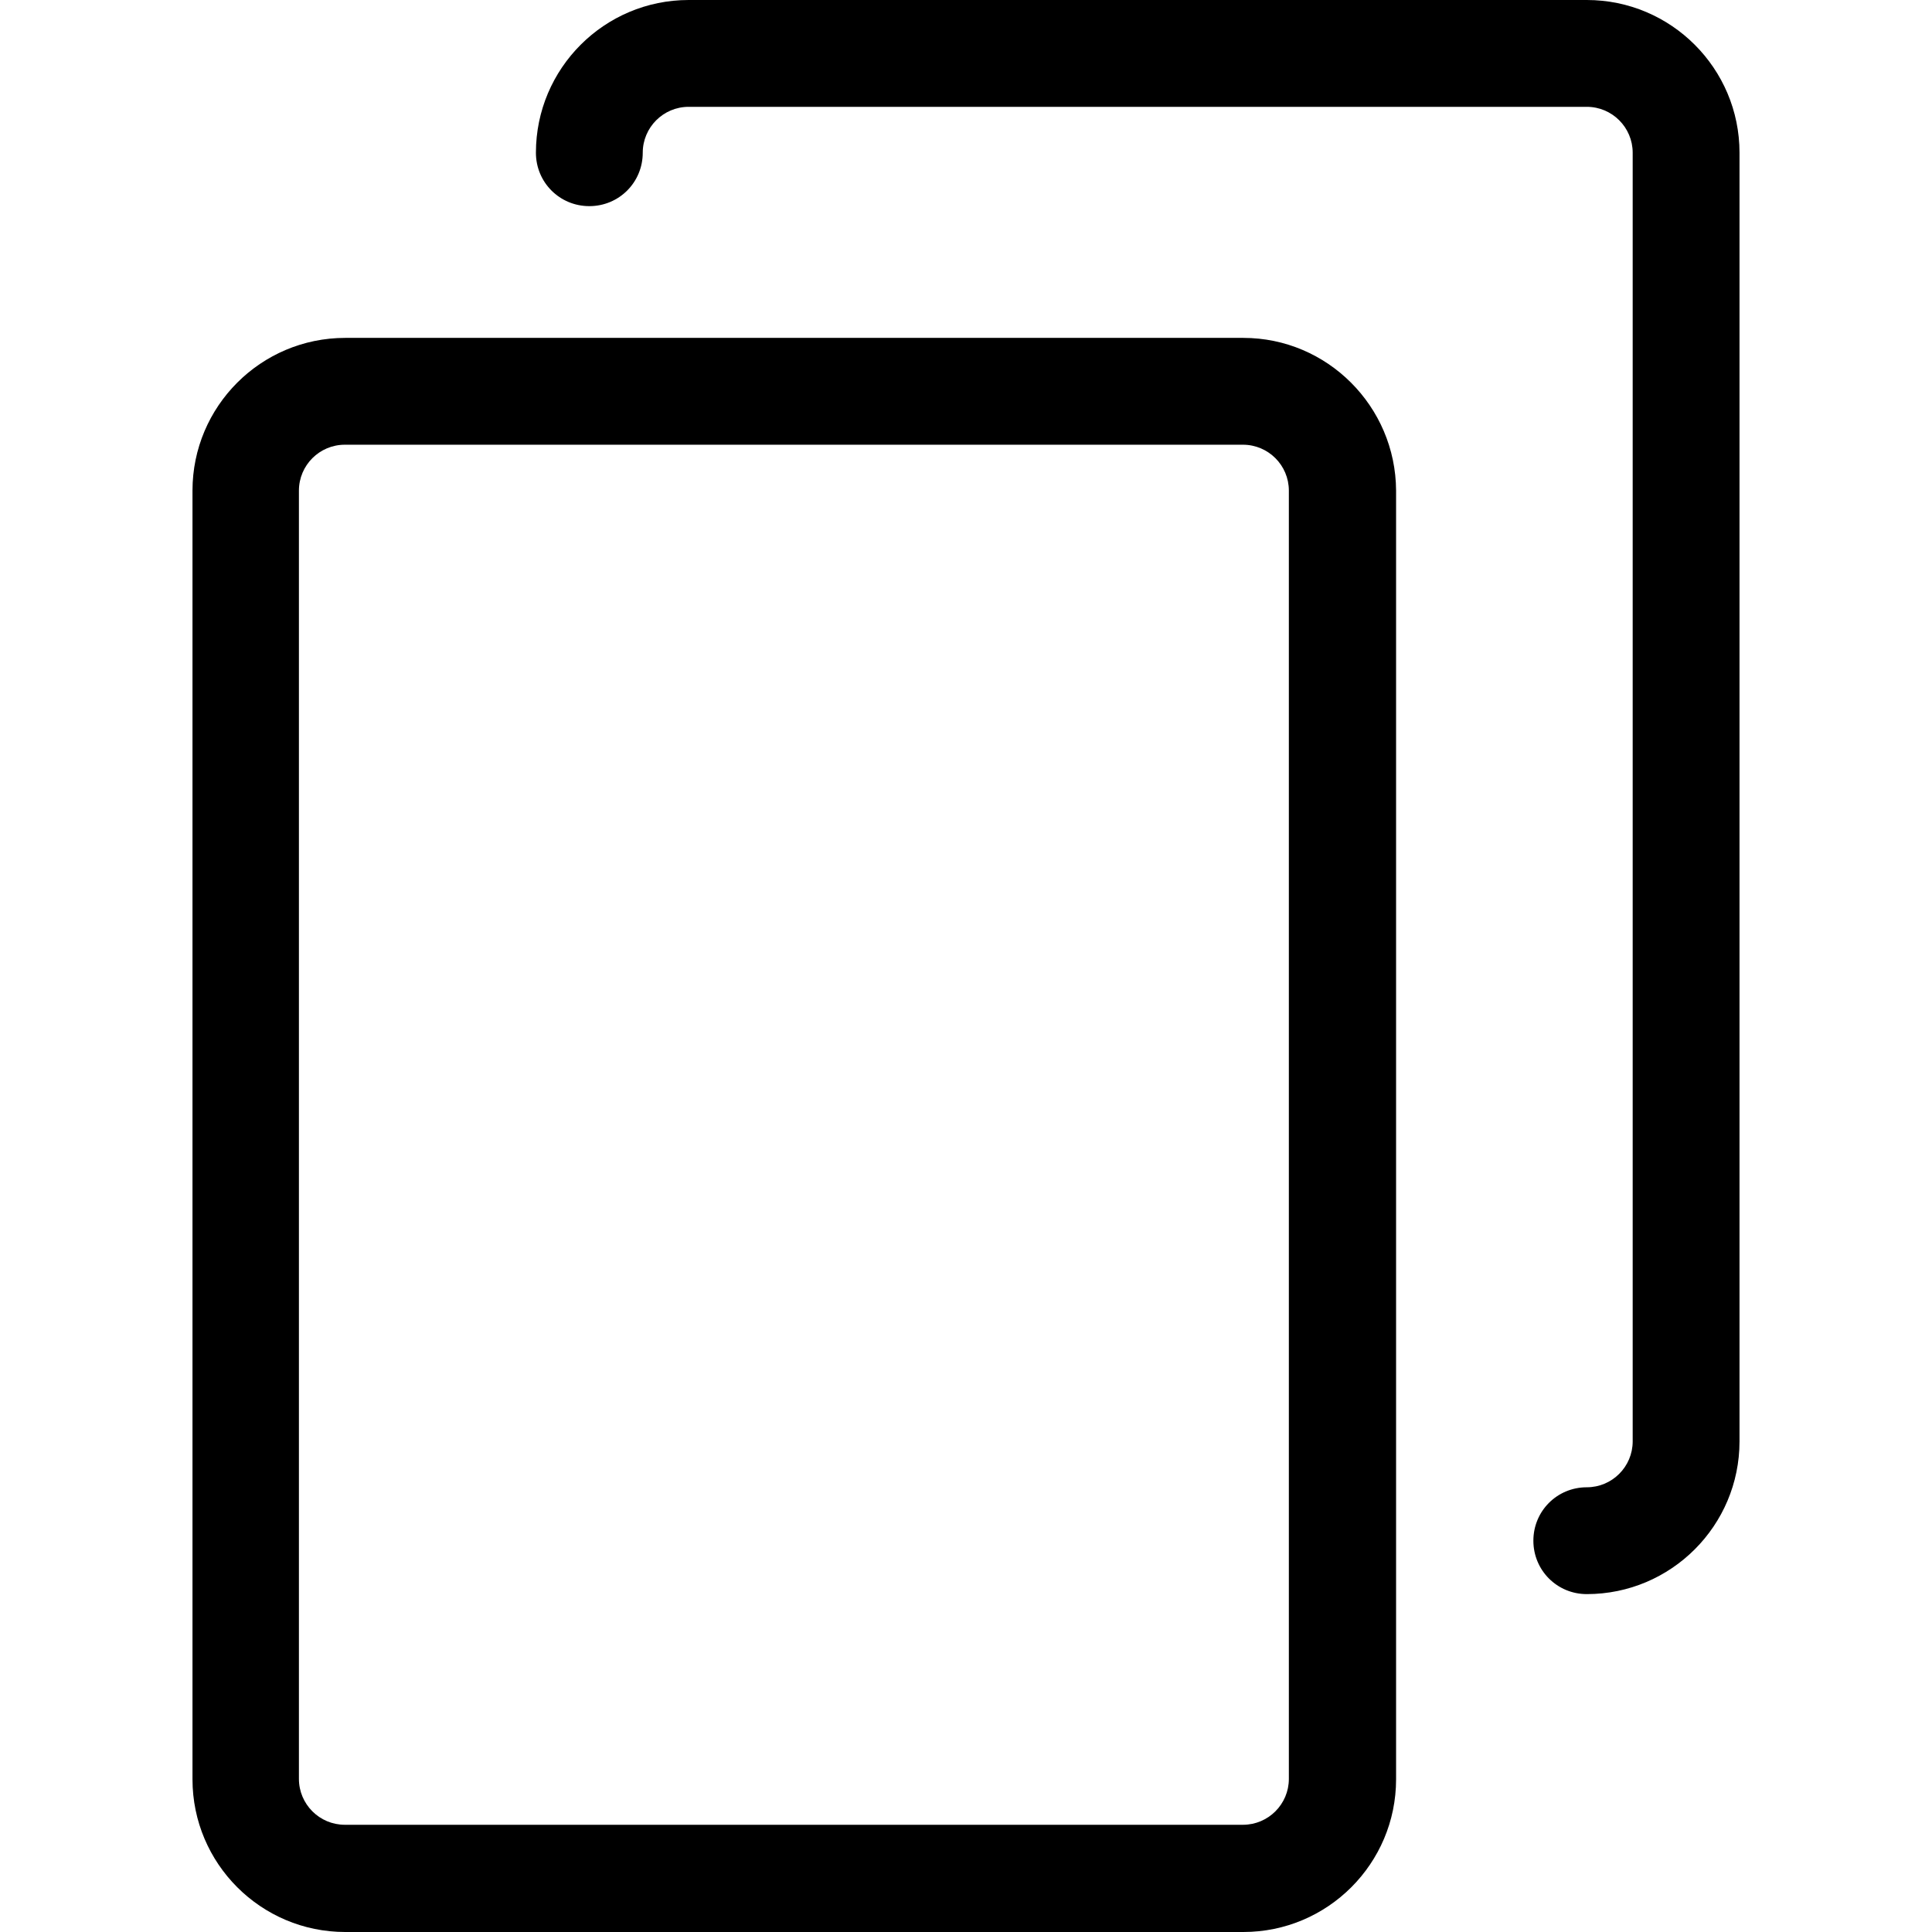
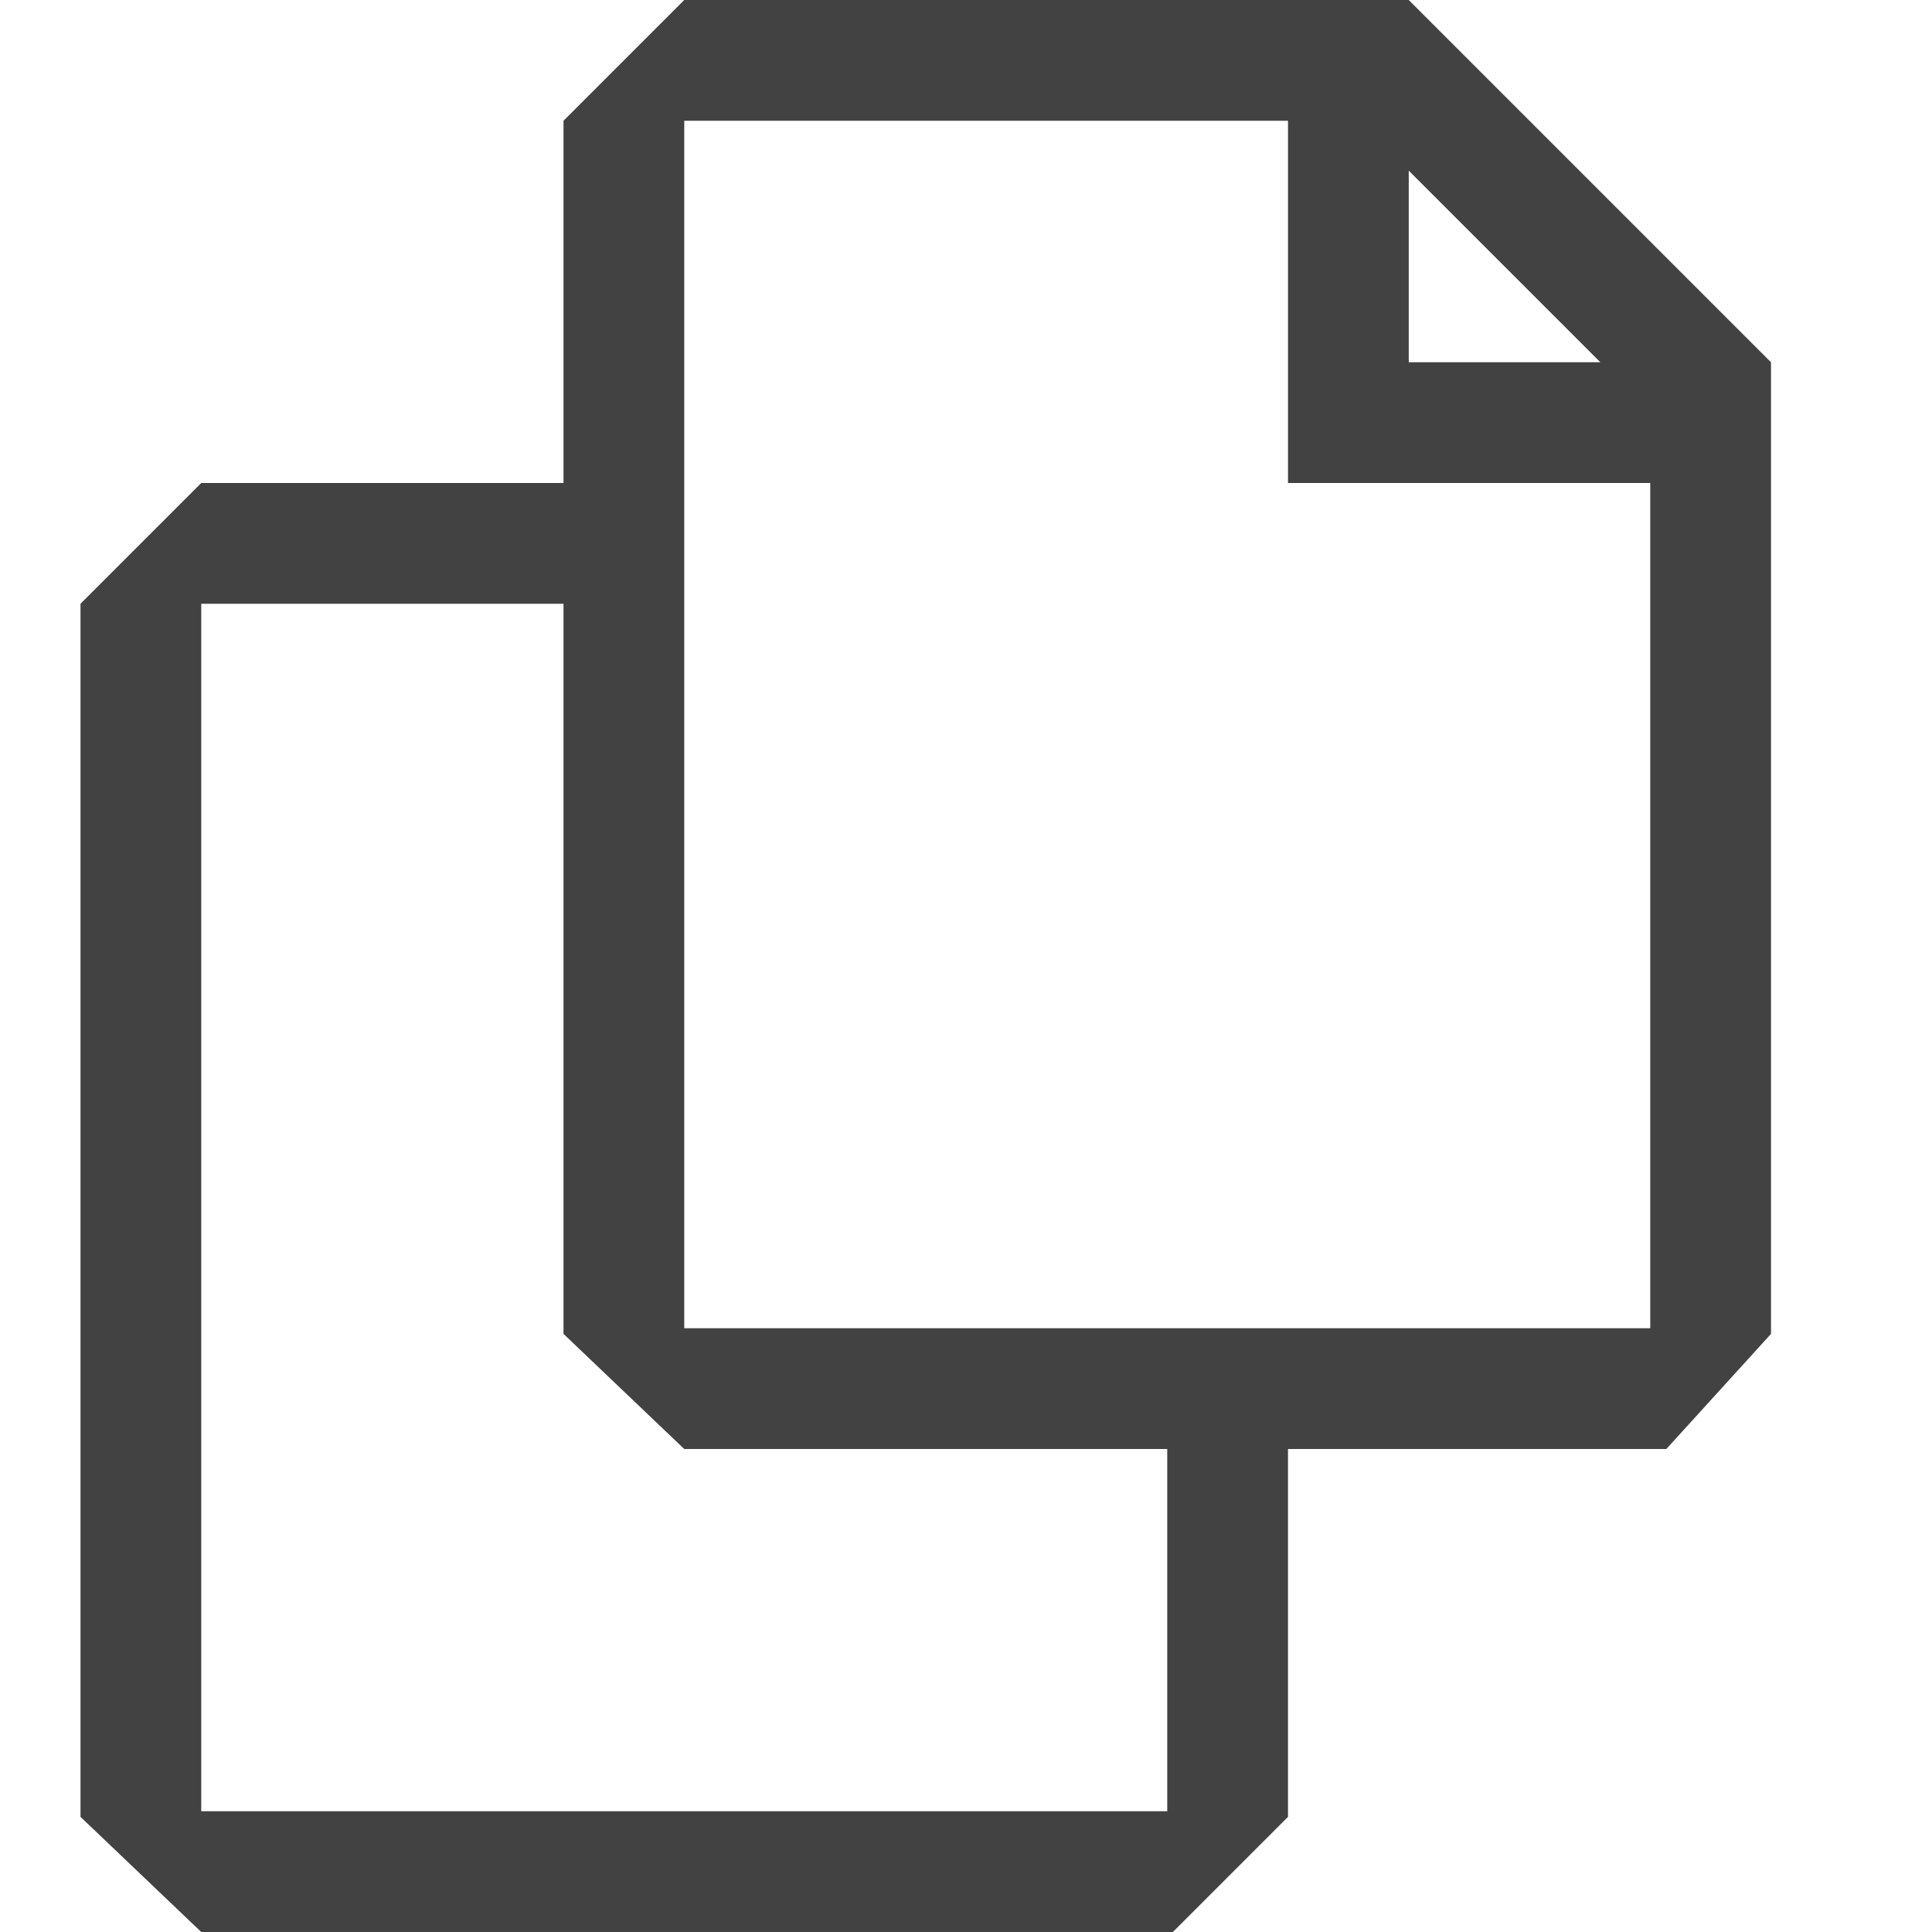
- <svg xmlns="http://www.w3.org/2000/svg" version="1.1" id="Capa_1" x="0px" y="0px" viewBox="0 0 488.3 488.3" style="enable-background:new 0 0 488.3 488.3;" xml:space="preserve">
-   <g>
-     <g>
-       <path d="M314.25,85.4h-227c-21.3,0-38.6,17.3-38.6,38.6v325.7c0,21.3,17.3,38.6,38.6,38.6h227c21.3,0,38.6-17.3,38.6-38.6V124    C352.75,102.7,335.45,85.4,314.25,85.4z M325.75,449.6c0,6.4-5.2,11.6-11.6,11.6h-227c-6.4,0-11.6-5.2-11.6-11.6V124    c0-6.4,5.2-11.6,11.6-11.6h227c6.4,0,11.6,5.2,11.6,11.6V449.6z" />
-       <path d="M401.05,0h-227c-21.3,0-38.6,17.3-38.6,38.6c0,7.5,6,13.5,13.5,13.5s13.5-6,13.5-13.5c0-6.4,5.2-11.6,11.6-11.6h227    c6.4,0,11.6,5.2,11.6,11.6v325.7c0,6.4-5.2,11.6-11.6,11.6c-7.5,0-13.5,6-13.5,13.5s6,13.5,13.5,13.5c21.3,0,38.6-17.3,38.6-38.6    V38.6C439.65,17.3,422.35,0,401.05,0z" />
-     </g>
-   </g>
-   <g>
- </g>
-   <g>
- </g>
-   <g>
- </g>
-   <g>
- </g>
-   <g>
- </g>
-   <g>
- </g>
-   <g>
- </g>
-   <g>
- </g>
-   <g>
- </g>
-   <g>
- </g>
-   <g>
- </g>
-   <g>
- </g>
-   <g>
- </g>
-   <g>
- </g>
-   <g>
- </g>
+ <svg xmlns="http://www.w3.org/2000/svg" width="24" height="24" viewBox="0 0 24 24" fill="none">
+   <path d="M17.5 0H8.5L7 1.5V6H2.5L1 7.5V22.57L2.5 24H14.57L16 22.57V18H20.7L22 16.57V4.5L17.5 0ZM17.5 2.12L19.88 4.5H17.5V2.12ZM14.5 22.5H2.5V7.5H7V16.57L8.5 18H14.5V22.5ZM20.5 16.5H8.5V1.5H16V6H20.5V16.5Z" fill="#424242" />
</svg>
